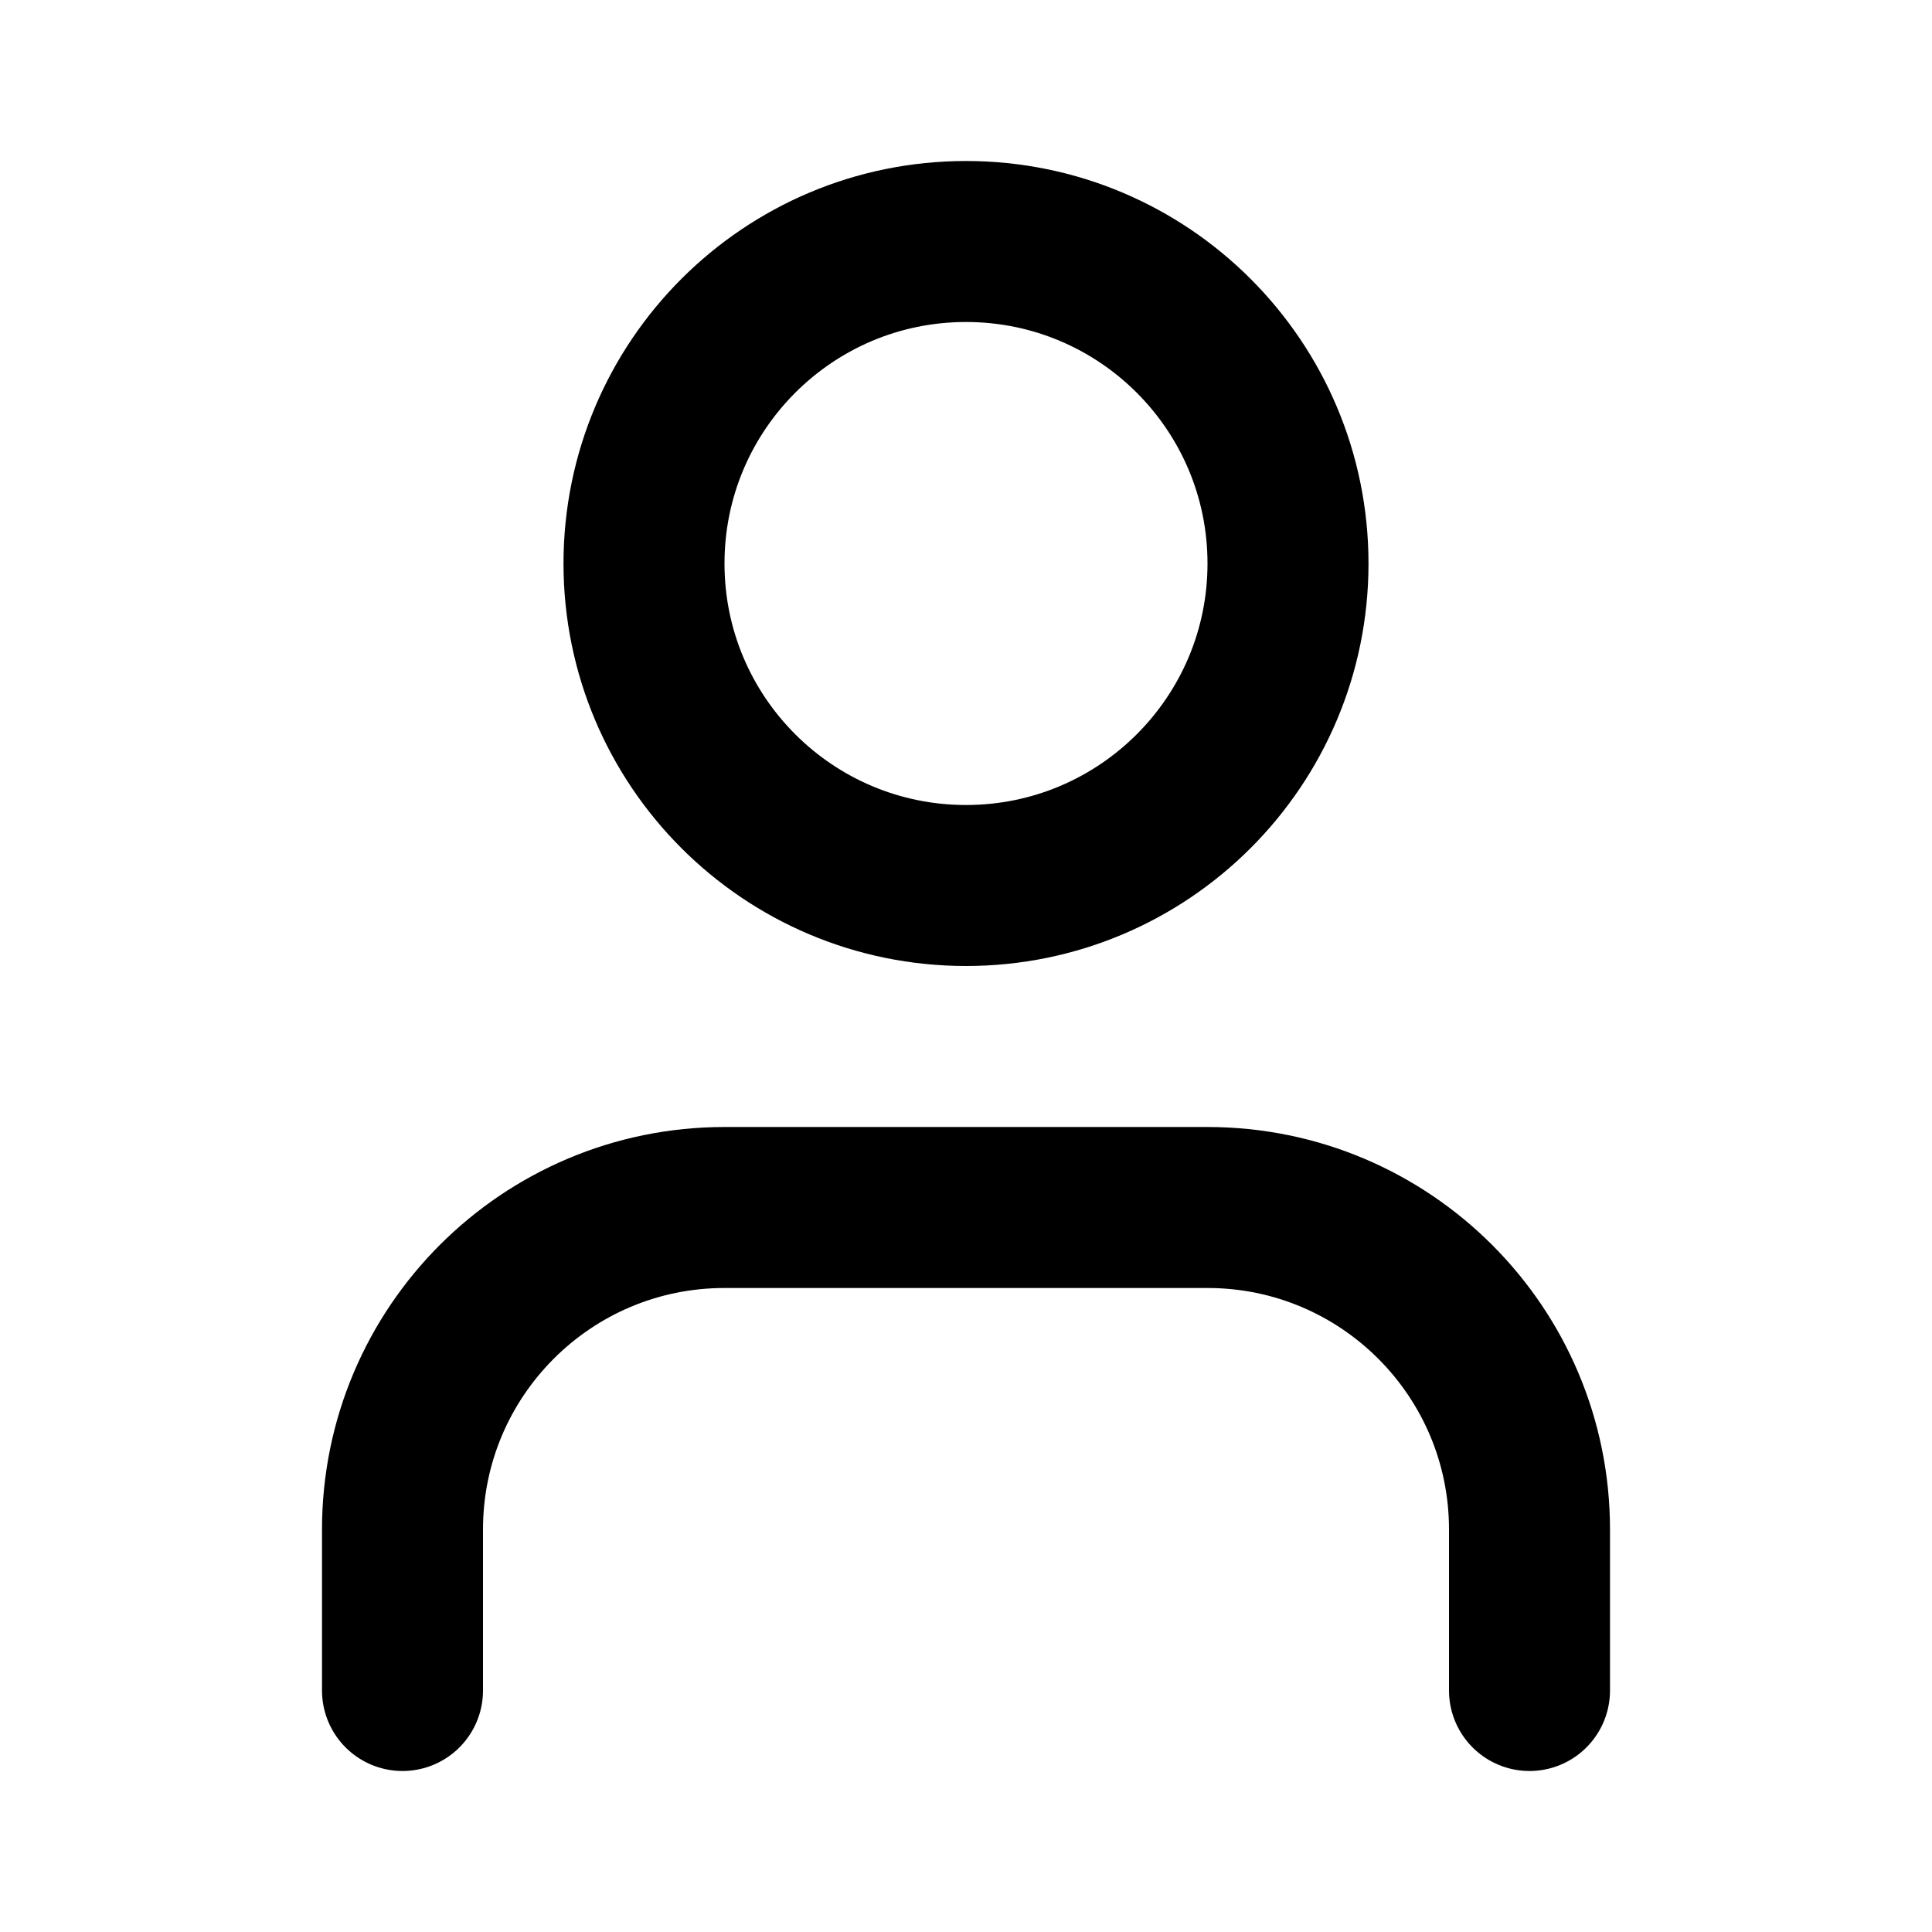
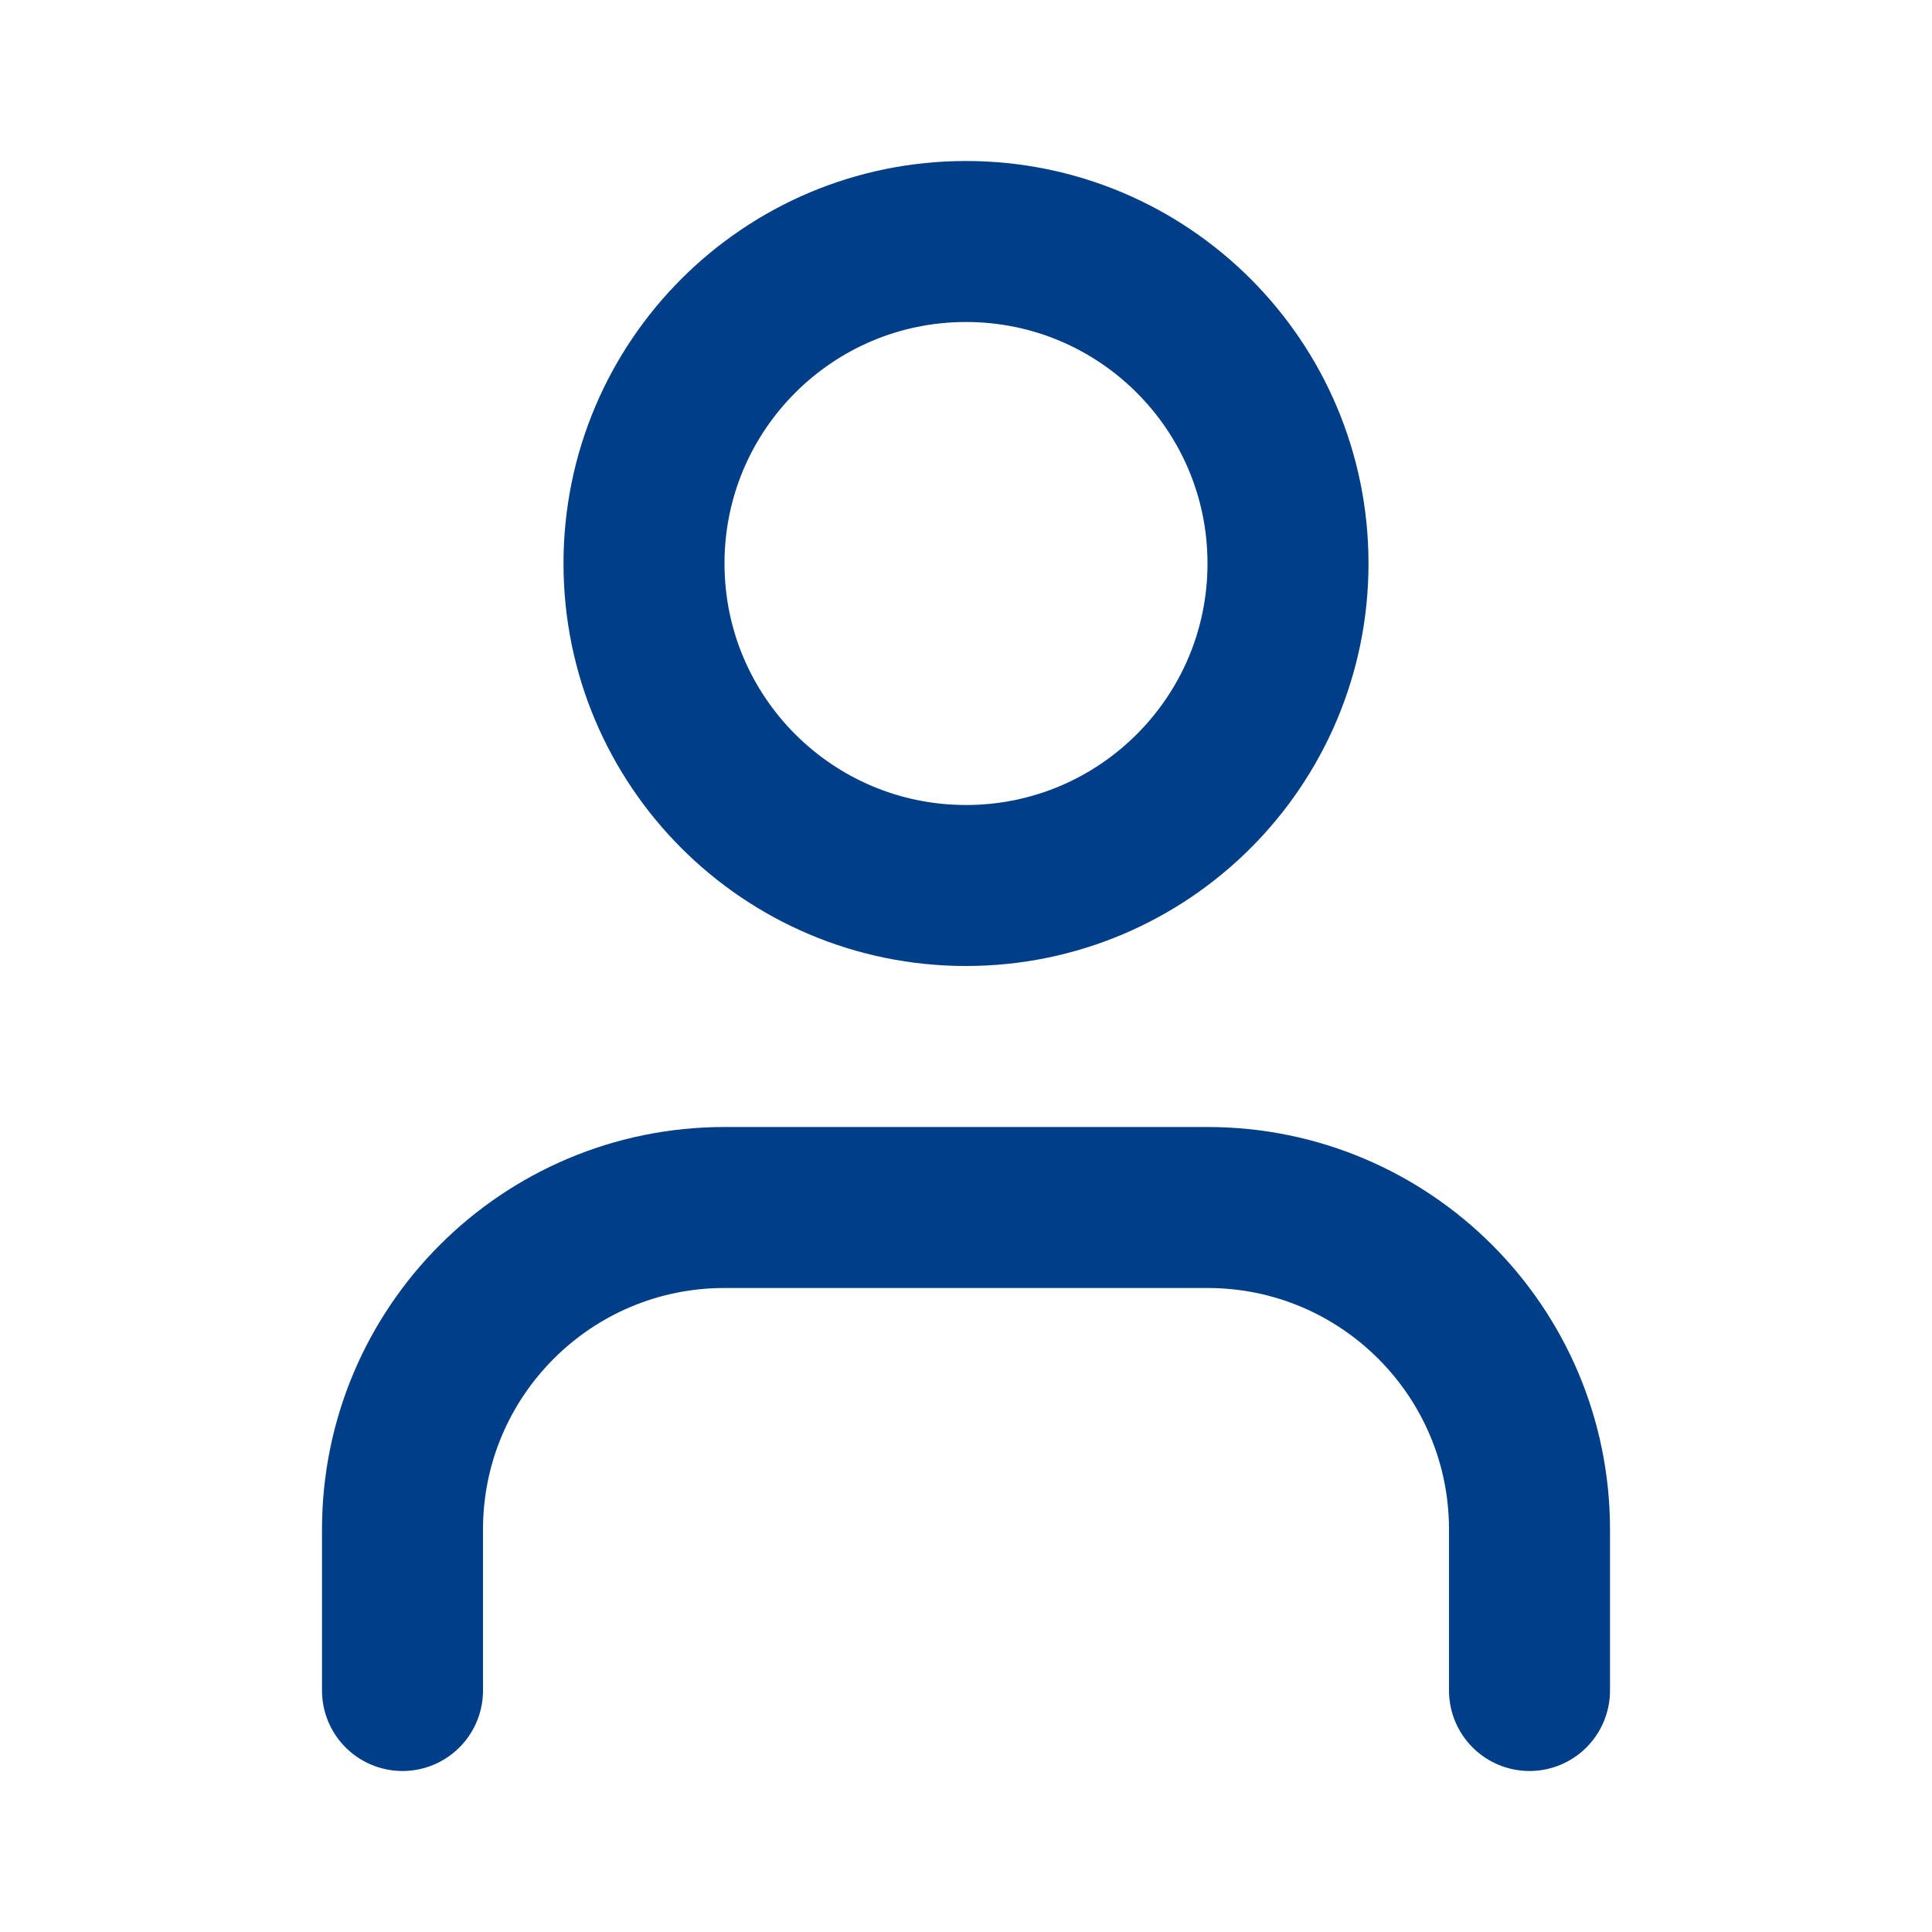
- <svg xmlns="http://www.w3.org/2000/svg" width="24" height="24" viewBox="0 0 24 24" fill="none" stroke="currentColor" stroke-width="2" stroke-linecap="round" stroke-linejoin="round">
+ <svg xmlns="http://www.w3.org/2000/svg" width="24" height="24" viewBox="0 0 24 24" fill="none" stroke="#003F87" stroke-width="2" stroke-linecap="round" stroke-linejoin="round">
  <path d="M19 21v-2a4 4 0 0 0-4-4H9a4 4 0 0 0-4 4v2" />
  <circle cx="12" cy="7" r="4" />
</svg>
